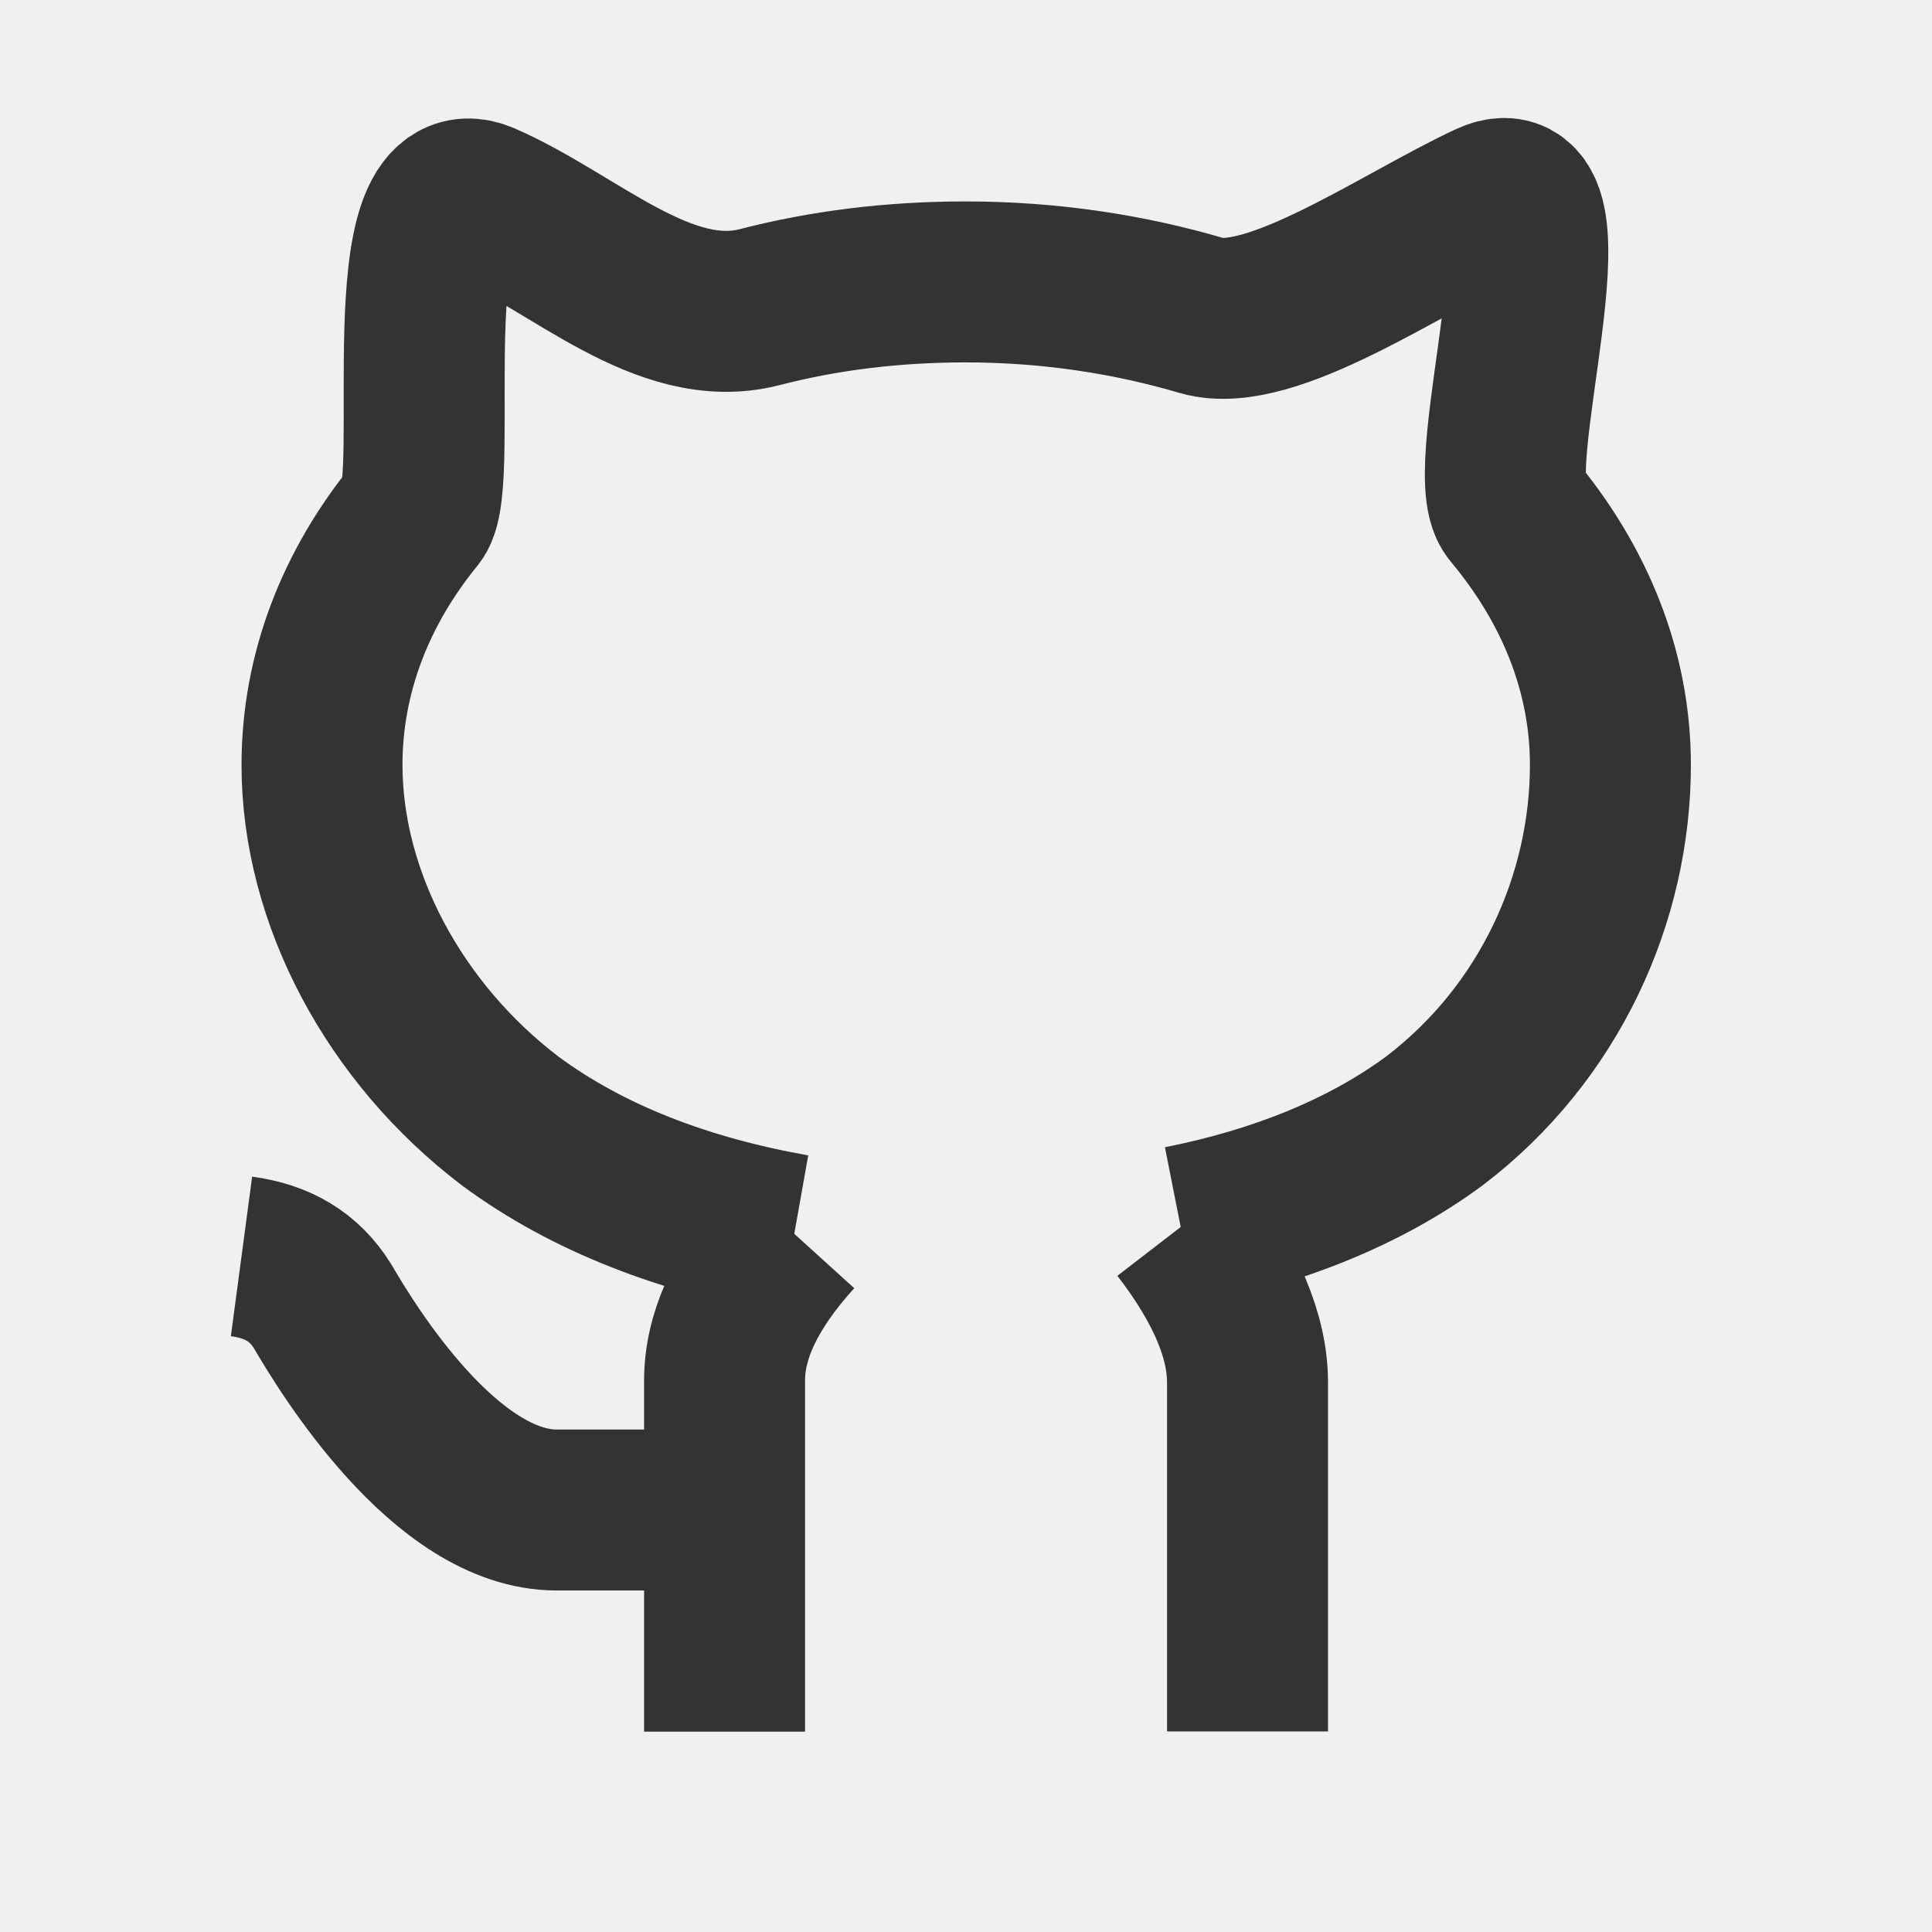
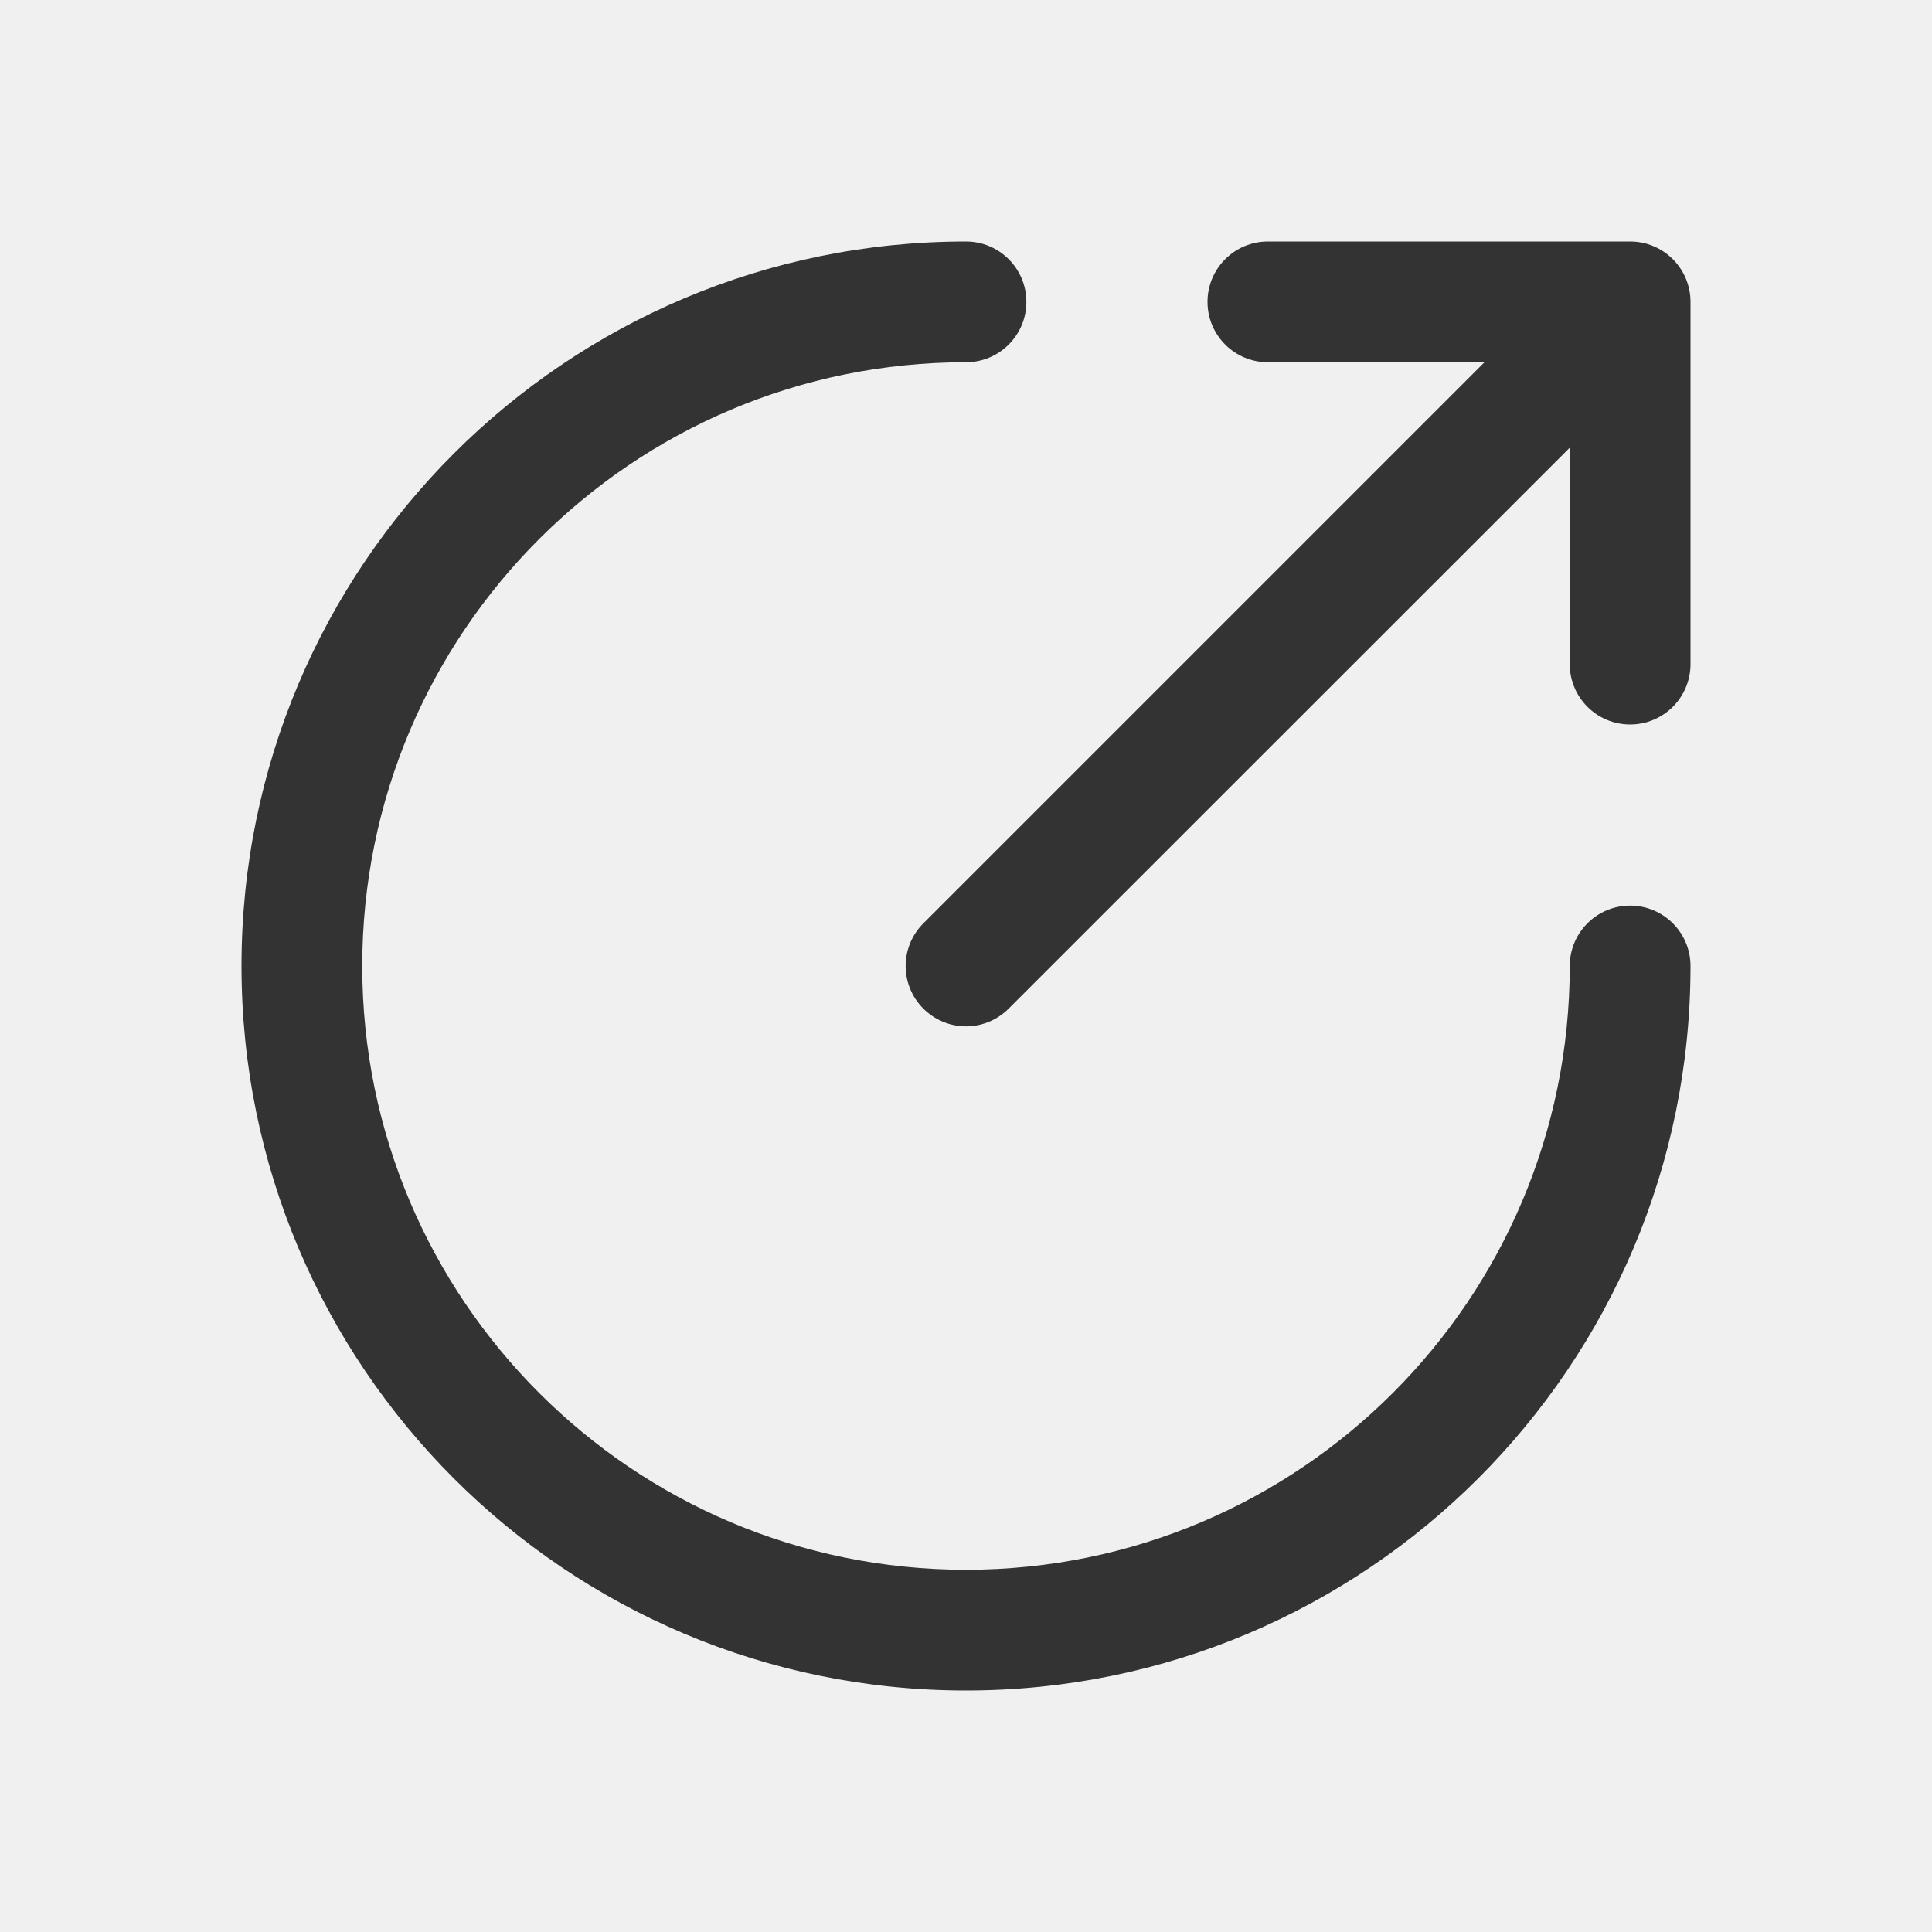
- <svg xmlns="http://www.w3.org/2000/svg" xmlns:xlink="http://www.w3.org/1999/xlink" width="16" height="16" fill="none" viewBox="0 0 16 16">
-   <defs>
-     <rect id="path_0" width="16" height="16" x="0" y="0" />
-   </defs>
-   <g opacity="1" transform="translate(0 0) rotate(0 8 8)">
-     <mask id="bg-mask-0" fill="#fff">
-       <use xlink:href="#path_0" />
-     </mask>
-     <g mask="url(#bg-mask-0)">
-       <path id="路径 1" style="stroke:#333;stroke-width:1.333;stroke-opacity:1;stroke-dasharray:0 0" d="M7.11,8.51C7.92,8.35 8.64,8.06 9.21,7.64C10.17,6.91 10.67,5.79 10.67,4.69C10.67,3.91 10.37,3.19 9.86,2.58C9.58,2.24 10.41,-0.31 9.67,0.03C8.94,0.37 7.86,1.13 7.29,0.97C6.68,0.79 6.02,0.69 5.33,0.69C4.73,0.69 4.16,0.76 3.62,0.9C2.83,1.1 2.09,0.36 1.33,0.03C0.58,-0.29 0.99,2.34 0.77,2.62C0.28,3.22 0,3.93 0,4.69C0,5.79 0.6,6.91 1.56,7.64C2.21,8.12 3.01,8.42 3.91,8.58" transform="translate(2.666667 1.644695) rotate(0 5.333333 4.287969)" />
-       <path id="路径 2" style="stroke:#333;stroke-width:1.333;stroke-opacity:1;stroke-dasharray:0 0" d="M0.58,0C0.19,0.43 0,0.83 0,1.21C0,1.59 0,2.56 0,4.12" transform="translate(6.000667 10.22063) rotate(0 0.2896167 2.058117)" />
-       <path id="路径 3" style="stroke:#333;stroke-width:1.333;stroke-opacity:1;stroke-dasharray:0 0" d="M0,0C0.37,0.48 0.55,0.91 0.55,1.29C0.55,1.68 0.55,2.64 0.55,4.18" transform="translate(9.781533 10.15887) rotate(0 0.2744333 2.089017)" />
-       <path id="路径 4" style="stroke:#333;stroke-width:1.333;stroke-opacity:1;stroke-dasharray:0 0" d="M0,0C0.3,0.04 0.52,0.17 0.67,0.41C0.88,0.77 1.69,2.1 2.61,2.1C3.22,2.1 3.68,2.1 4,2.1" transform="translate(2 10.40517) rotate(0 2.0004 1.050417)" />
-     </g>
-   </g>
+ <svg xmlns="http://www.w3.org/2000/svg" class="icon" width="128px" height="128.00px" viewBox="0 0 1024 1024" version="1.1">
+   <path fill="#333333" d="M864 128H672a32 32 0 0 0 0 64h114.8L489.4 489.4a31.9 31.9 0 0 0 0 45.2 31.9 31.9 0 0 0 45.2 0L832 237.3V352a32 32 0 1 0 64 0V160a32 32 0 0 0-32-32z" />
+   <path fill="#333333" d="M864 480a32 32 0 0 0-32 32 320 320 0 1 1-320-320 32 32 0 0 0 0-64 384 384 0 1 0 384 384 32 32 0 0 0-32-32z" />
</svg>
